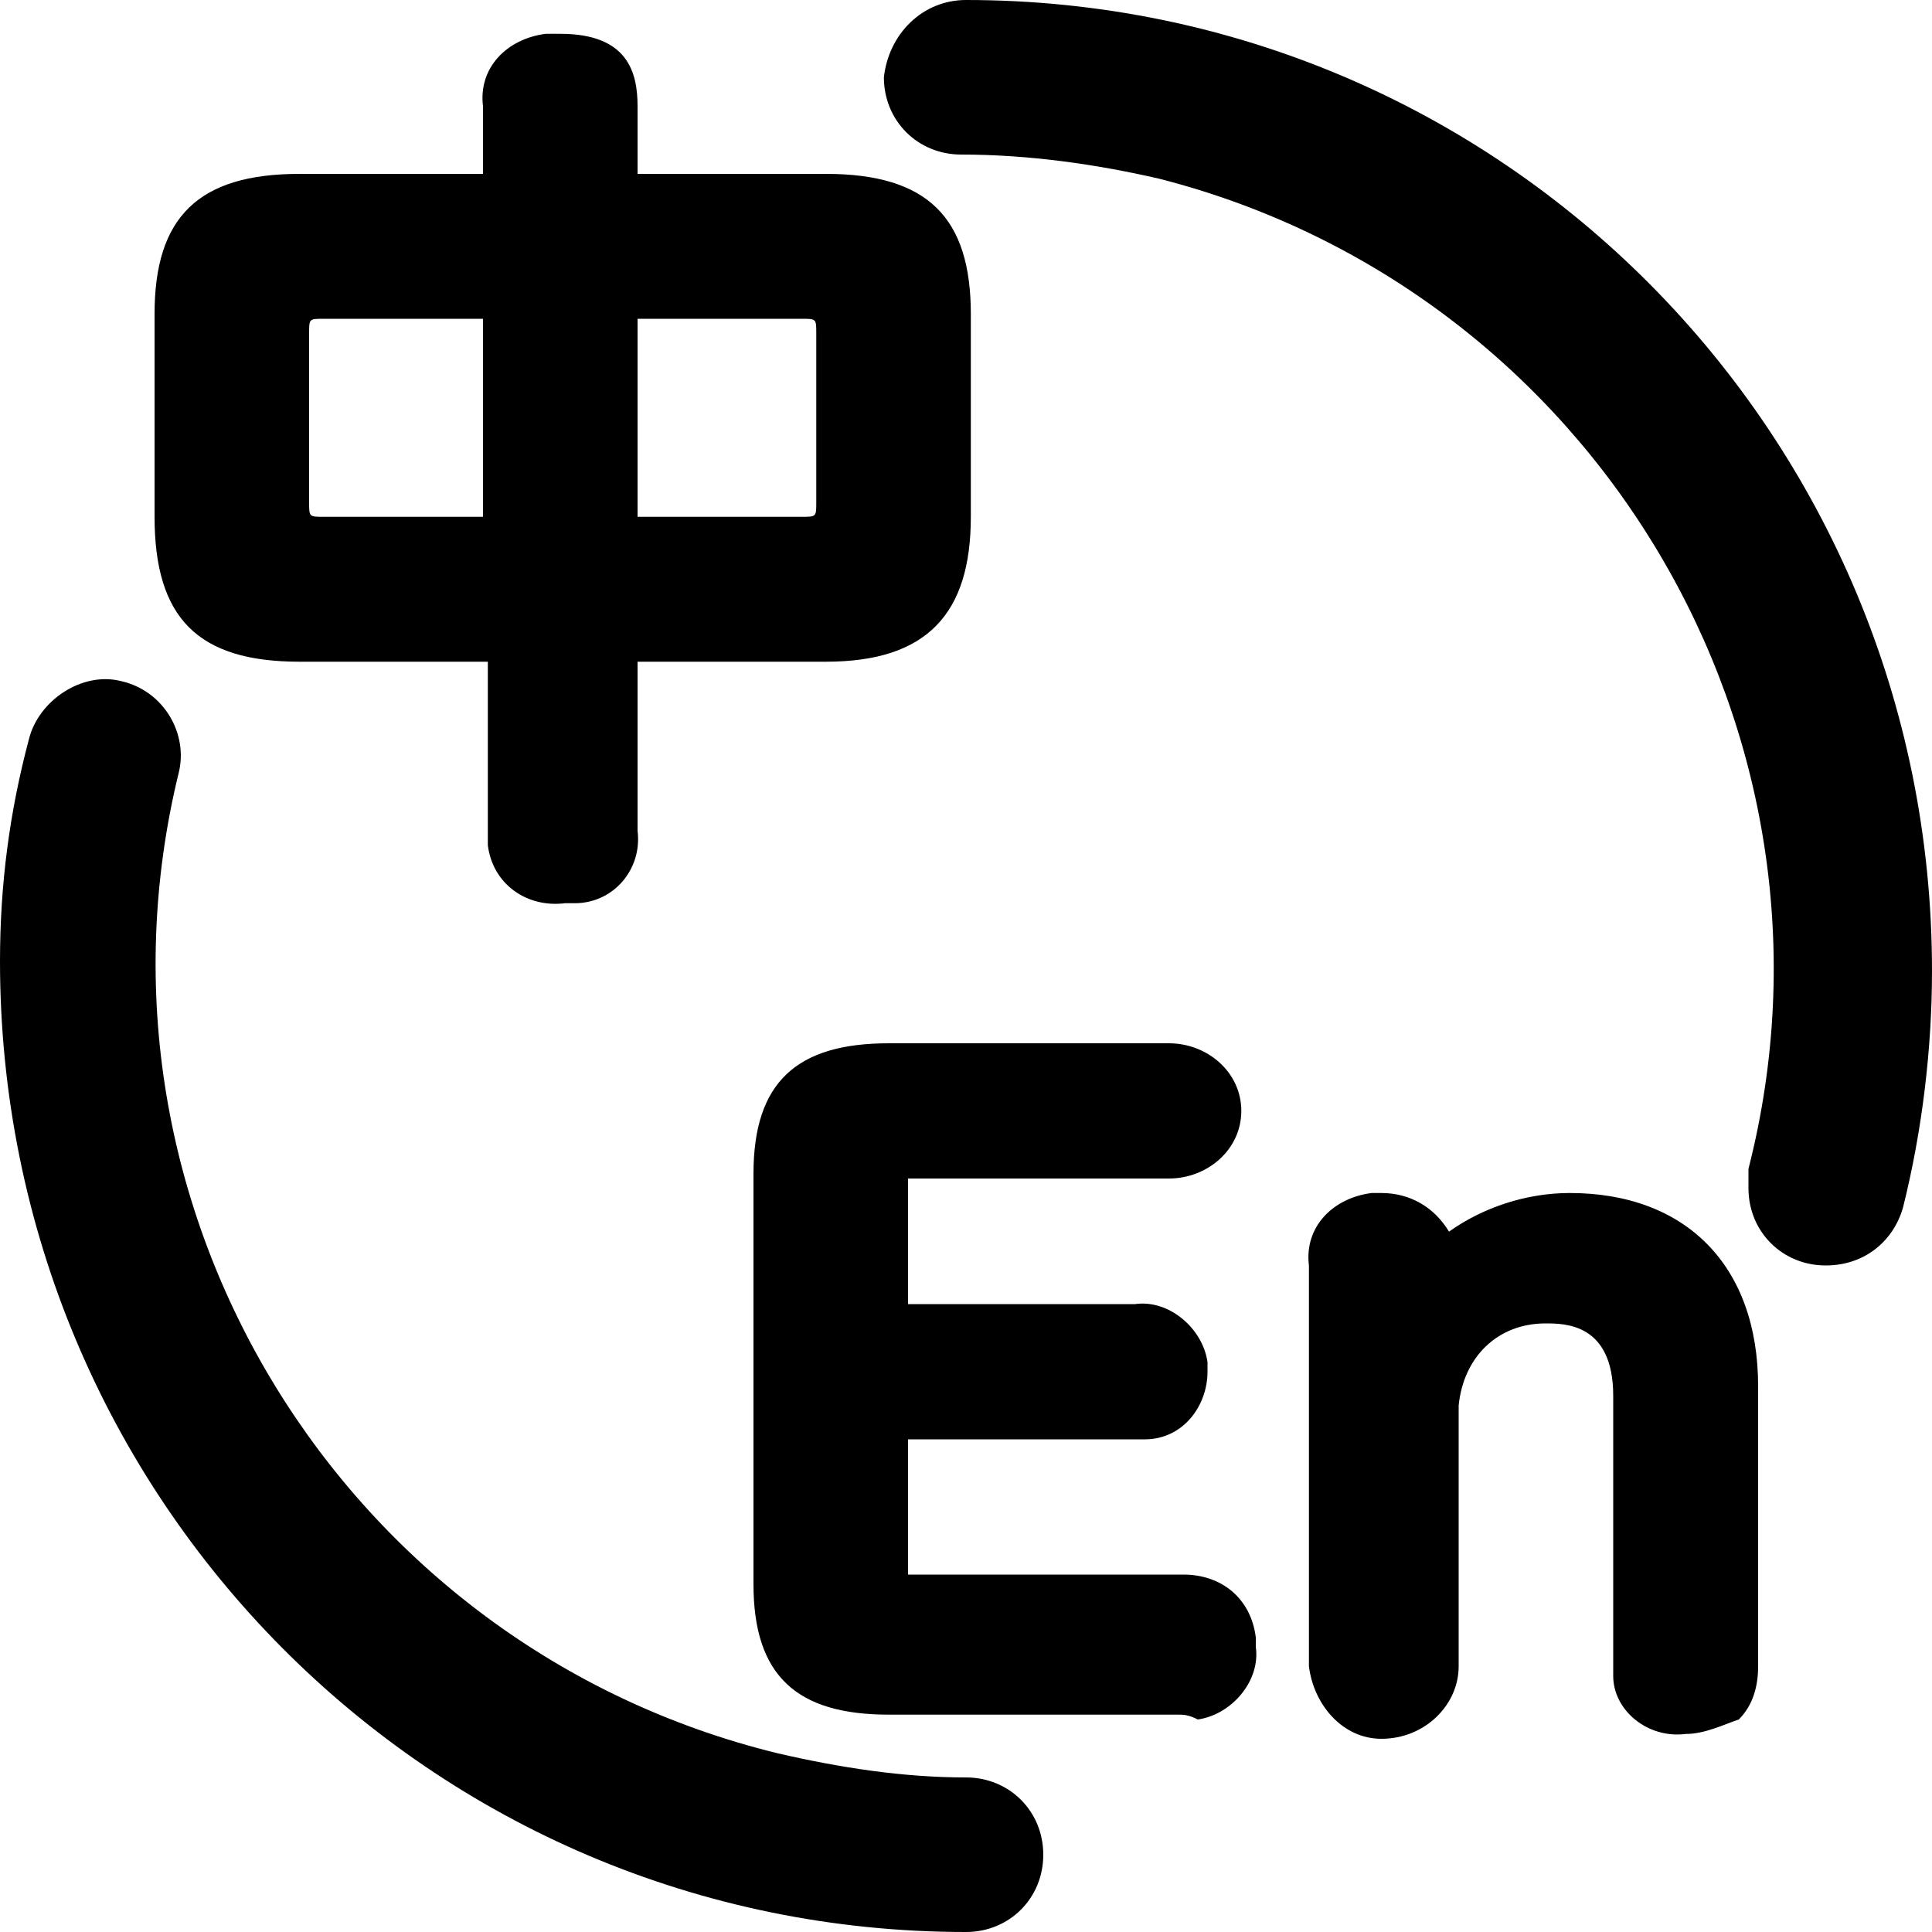
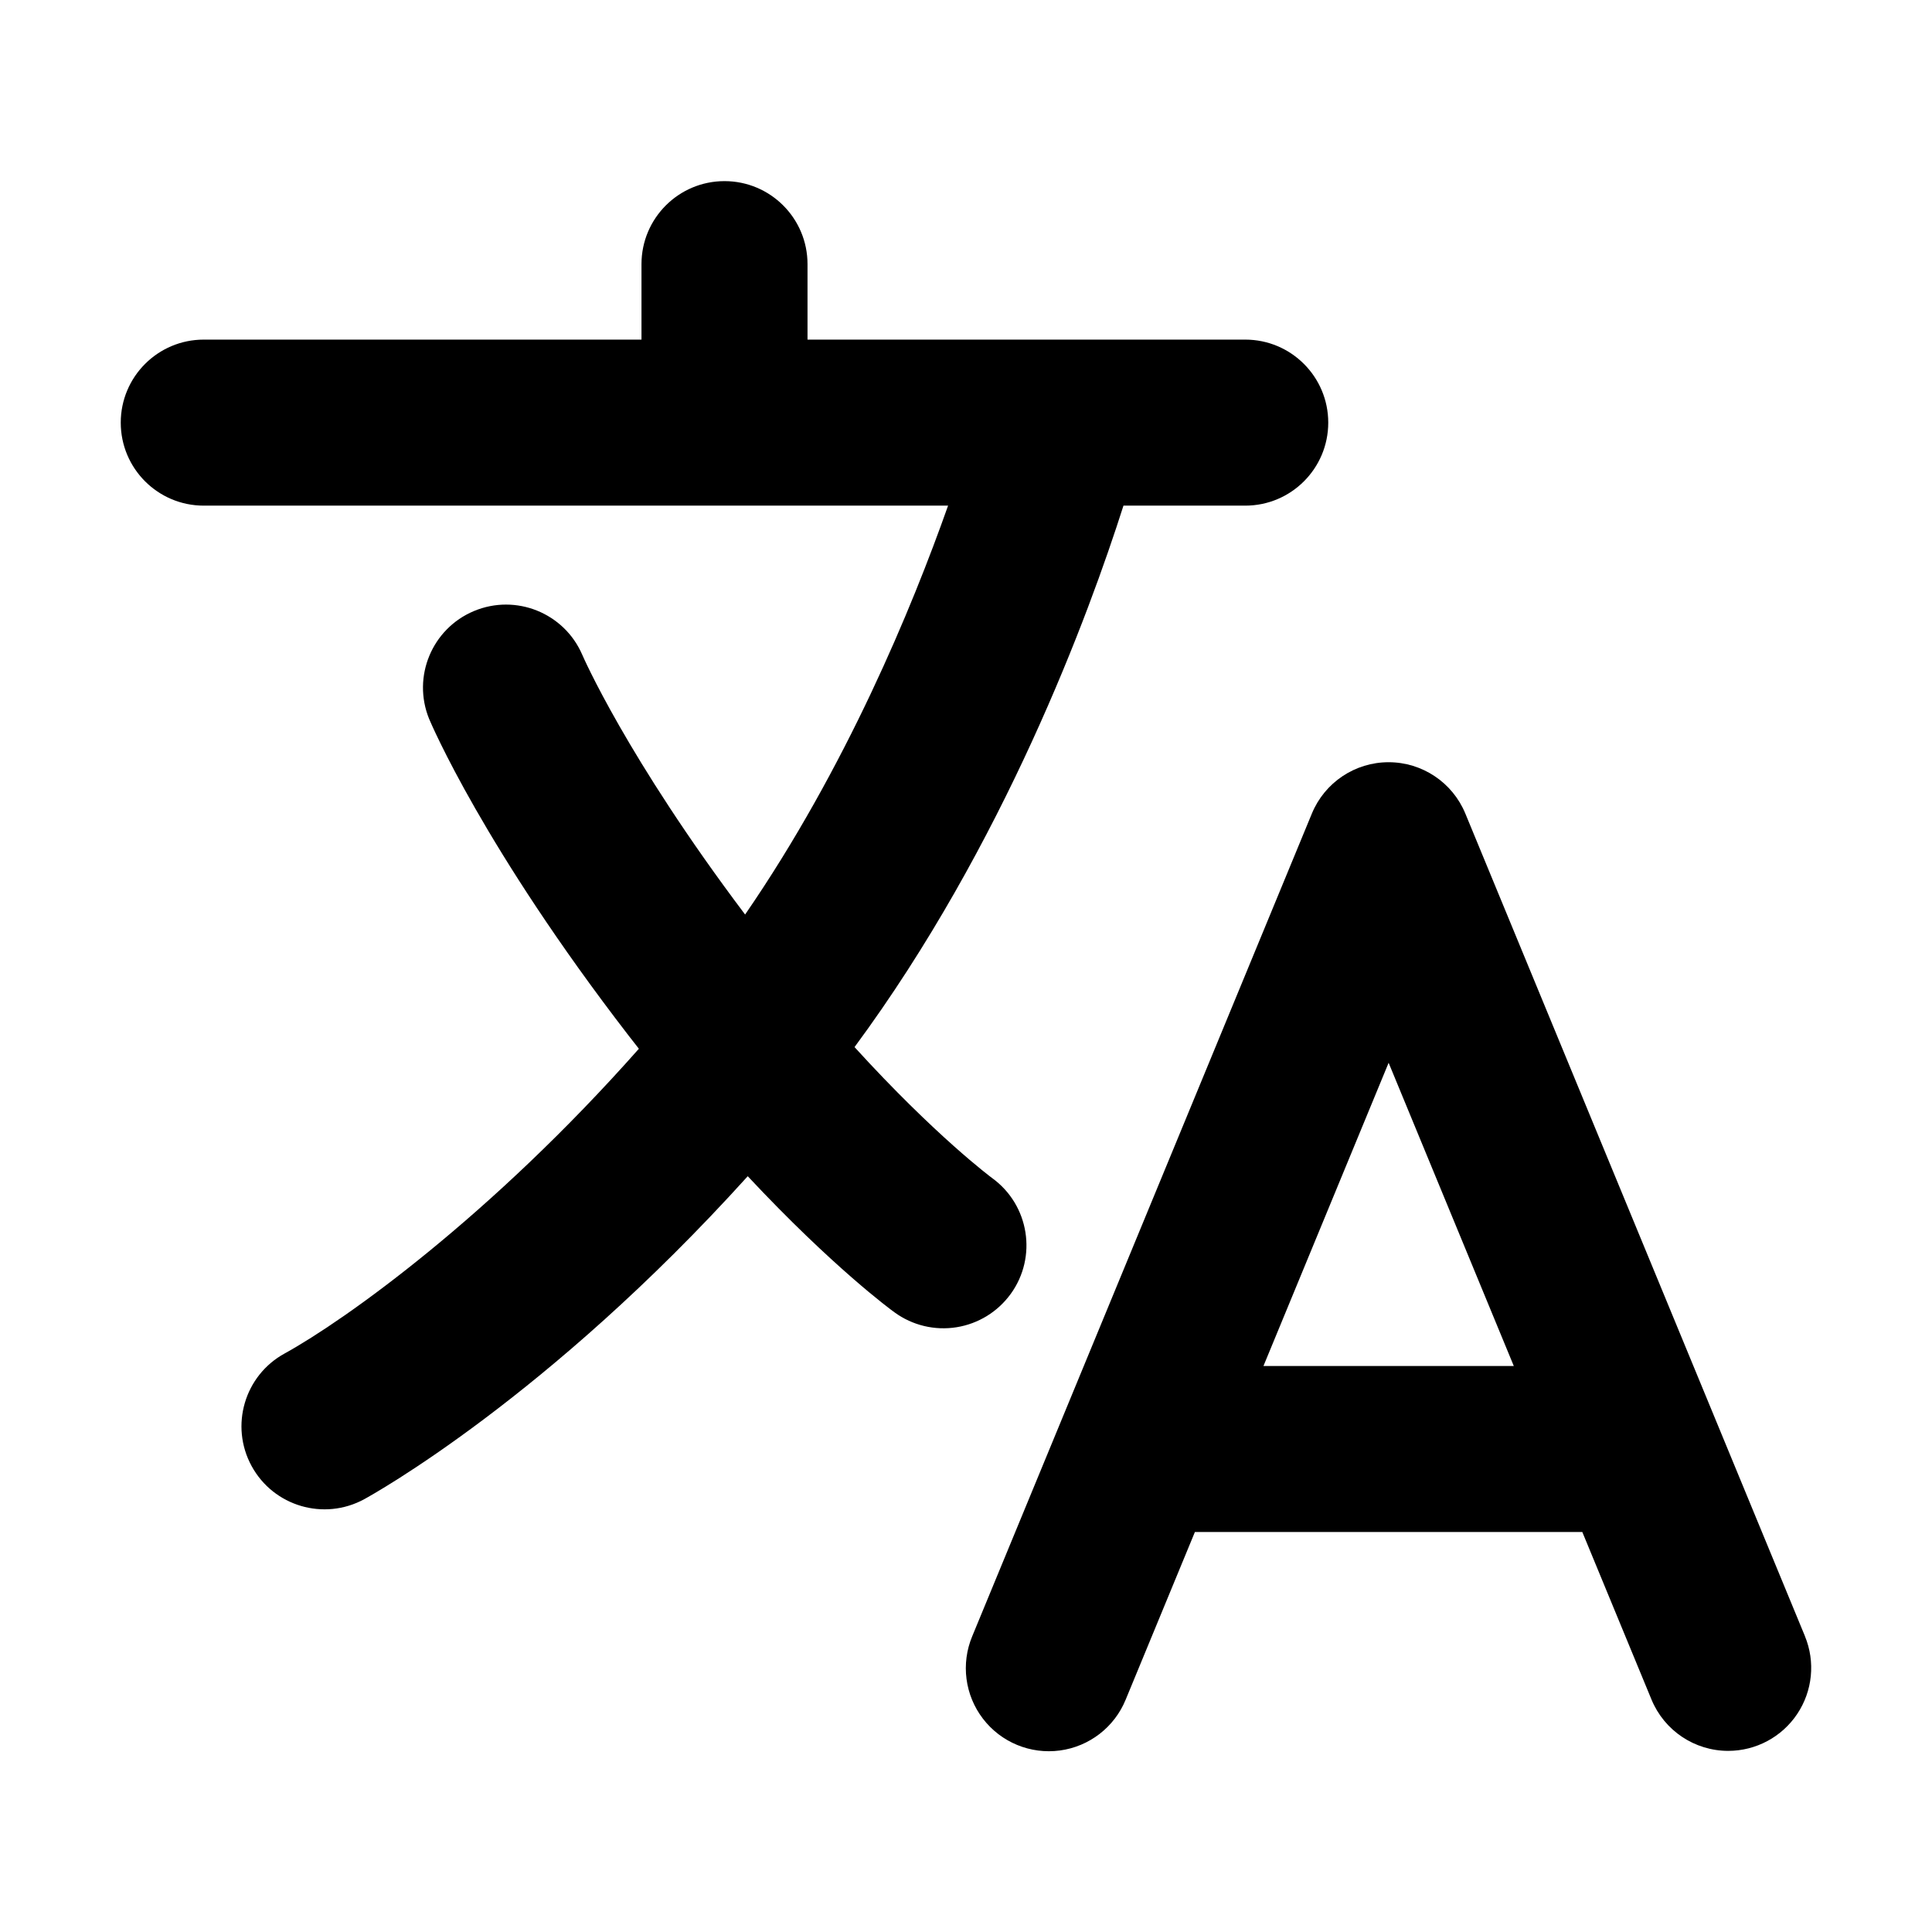
- <svg xmlns="http://www.w3.org/2000/svg" t="1642489086648" class="icon" viewBox="0 0 1024 1024" version="1.1" p-id="4285" width="200" height="200">
-   <defs>
-     <style type="text/css" />
-   </defs>
-   <path d="M893.44 919.04c-20.48 2.56-38.4-12.8-38.4-30.72v-148.48c0-38.4-25.6-38.4-35.84-38.4-25.6 0-43.52 17.92-46.08 43.52V883.2c0 20.48-17.92 38.4-40.96 38.4-20.48 0-35.84-17.92-38.4-38.4v-212.48c-2.56-20.48 12.8-35.84 33.28-38.4h5.12c15.36 0 28.16 7.68 35.84 20.48 17.92-12.8 40.96-20.48 64-20.48 61.44 0 99.84 38.4 99.84 102.4v148.48c0 10.24-2.56 20.48-10.24 28.16-7.68 2.56-17.92 7.68-28.16 7.68z m-268.8-10.24h-153.6c-48.64 0-71.68-20.48-71.68-69.12v-217.6c0-48.64 23.04-69.12 71.68-69.12h148.48c20.48 0 38.4 15.36 38.4 35.84 0 20.48-17.92 35.84-38.4 35.84h-138.24V691.2h120.32c17.92-2.56 35.84 12.8 38.4 30.72v5.12c0 17.92-12.8 35.84-33.28 35.84h-125.44V834.56h145.92c20.48 0 35.84 12.8 38.4 33.28v5.12c2.56 17.92-12.8 35.84-30.72 38.4-5.12-2.56-7.68-2.56-10.24-2.56zM299.52 478.72c-20.48 2.56-38.4-10.24-40.96-30.72v-97.28H158.72c-53.76 0-76.8-23.04-76.8-76.8V166.4c0-51.2 23.04-74.24 76.8-74.24H256V56.32c-2.56-20.48 12.8-35.84 33.28-38.4h7.68c35.84 0 40.96 20.48 40.96 38.4v35.84h99.84c53.76 0 76.8 23.04 76.8 74.24v107.52c0 51.2-23.04 76.8-76.8 76.8h-99.84v89.6c2.56 20.48-12.8 38.4-33.28 38.4h-5.12z m-128-309.76c-7.68 0-7.68 0-7.68 7.68v89.6c0 7.68 0 7.68 7.68 7.68H256V168.96H171.52z m166.4 104.96h87.04c7.68 0 7.68 0 7.68-7.68V176.64c0-7.68 0-7.68-7.68-7.68h-87.04v104.96zM512 1024C227.84 1024 0 793.6 0 509.44c0-40.96 5.12-79.36 15.36-117.76 5.12-20.48 28.16-35.84 48.64-30.72 23.04 5.12 35.84 28.16 30.72 48.64-56.32 230.4 87.04 463.36 317.44 519.68 33.28 7.68 66.56 12.8 99.84 12.8 23.04 0 40.96 17.92 40.96 40.96 0 23.04-17.92 40.96-40.96 40.96z m455.68-353.28c-23.04 0-40.96-17.92-40.96-40.96v-10.24C985.6 389.12 844.8 153.6 614.4 94.72c-33.28-7.68-69.12-12.8-104.96-12.8-23.04 0-40.96-17.92-40.96-40.96 2.56-23.04 20.48-40.96 43.52-40.96 284.16 0 512 230.4 512 514.56 0 40.96-5.12 84.48-15.36 125.44-5.12 17.92-20.48 30.72-40.96 30.72z m0 0" p-id="4286" />
+ <svg xmlns="http://www.w3.org/2000/svg" viewBox="0 0 512 512">
+   <path d="M478.33 433.6l-90-218a22 22 0 0 0-40.67 0l-90 218a22 22 0 1 0 40.67 16.79L316.66 406h102.67l18.33 44.39A22 22 0 0 0 458 464a22 22 0 0 0 20.32-30.4zM334.83 362L368 281.65L401.17 362z" fill="currentColor" />
+   <path d="M267.84 342.92a22 22 0 0 0-4.89-30.7c-.2-.15-15-11.13-36.49-34.73c39.65-53.68 62.11-114.75 71.27-143.49H330a22 22 0 0 0 0-44H214V70a22 22 0 0 0-44 0v20H54a22 22 0 0 0 0 44h197.25c-9.52 26.95-27.05 69.5-53.79 108.36c-31.41-41.68-43.08-68.65-43.17-68.87a22 22 0 0 0-40.58 17c.58 1.38 14.55 34.23 52.86 83.93c.92 1.19 1.83 2.35 2.74 3.51c-39.24 44.35-77.74 71.86-93.85 80.74a22 22 0 1 0 21.07 38.63c2.16-1.18 48.6-26.89 101.63-85.59c22.52 24.08 38 35.44 38.93 36.1a22 22 0 0 0 30.75-4.9z" fill="currentColor" />
</svg>
